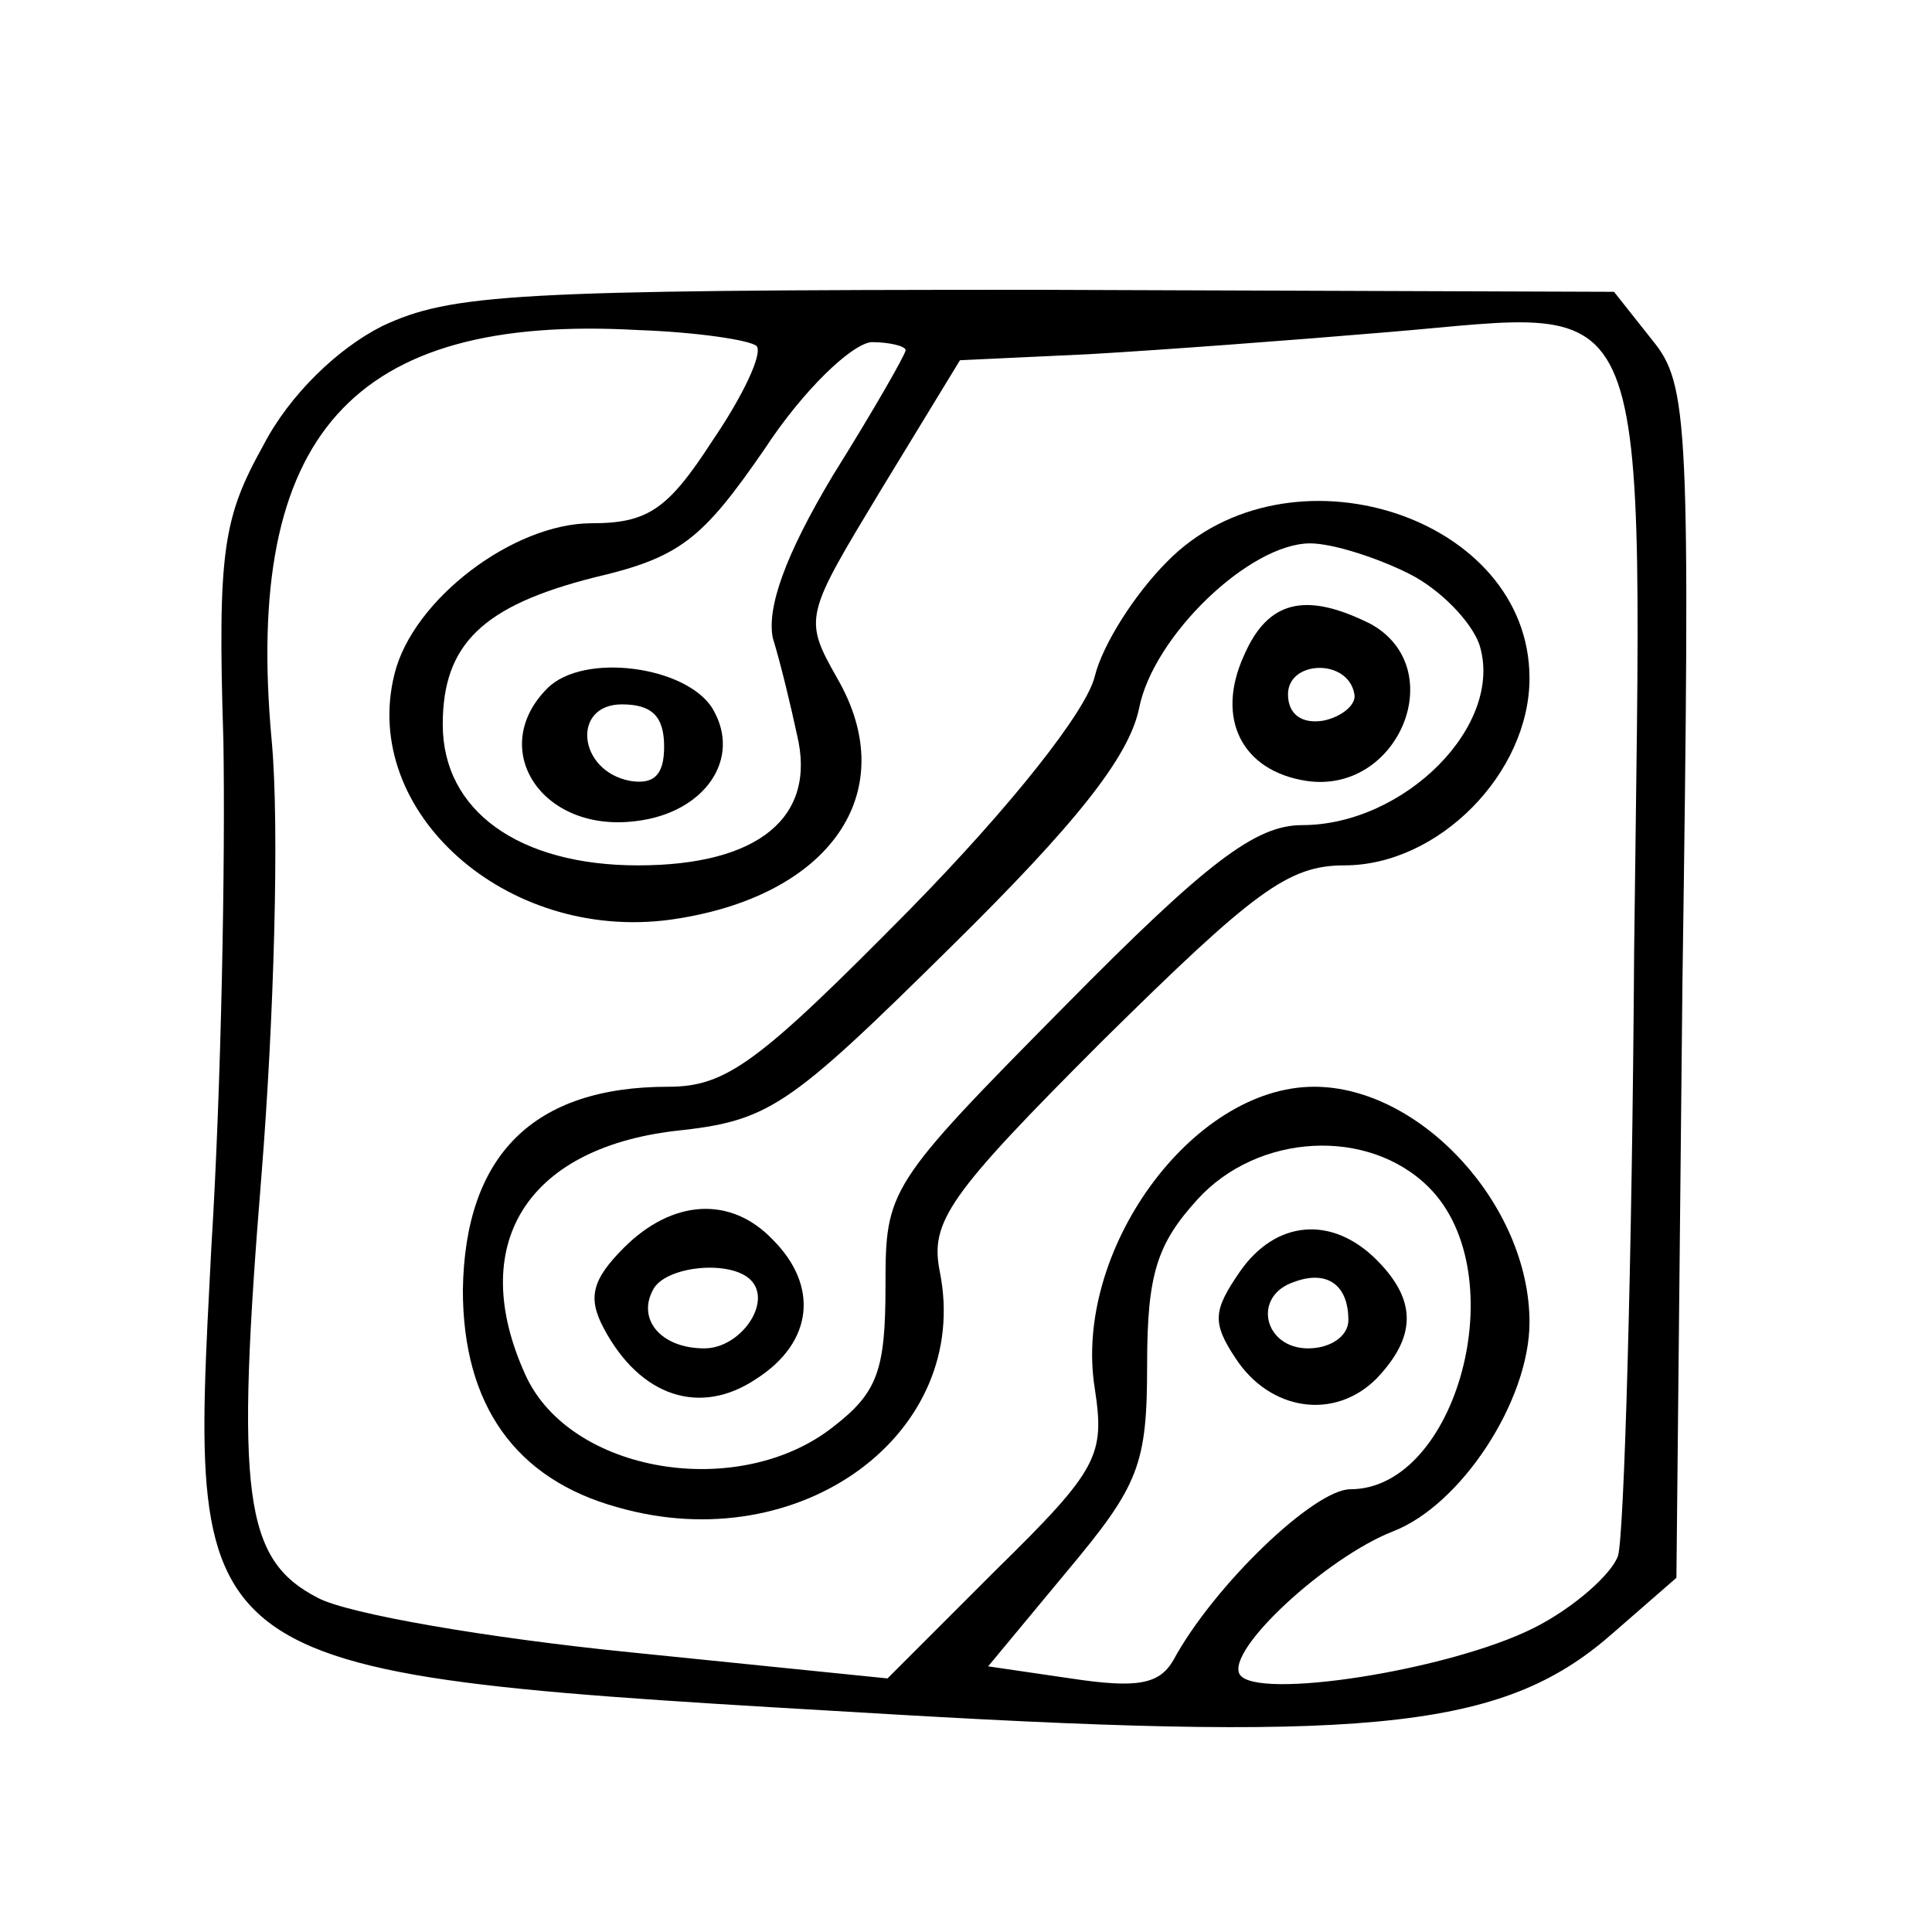
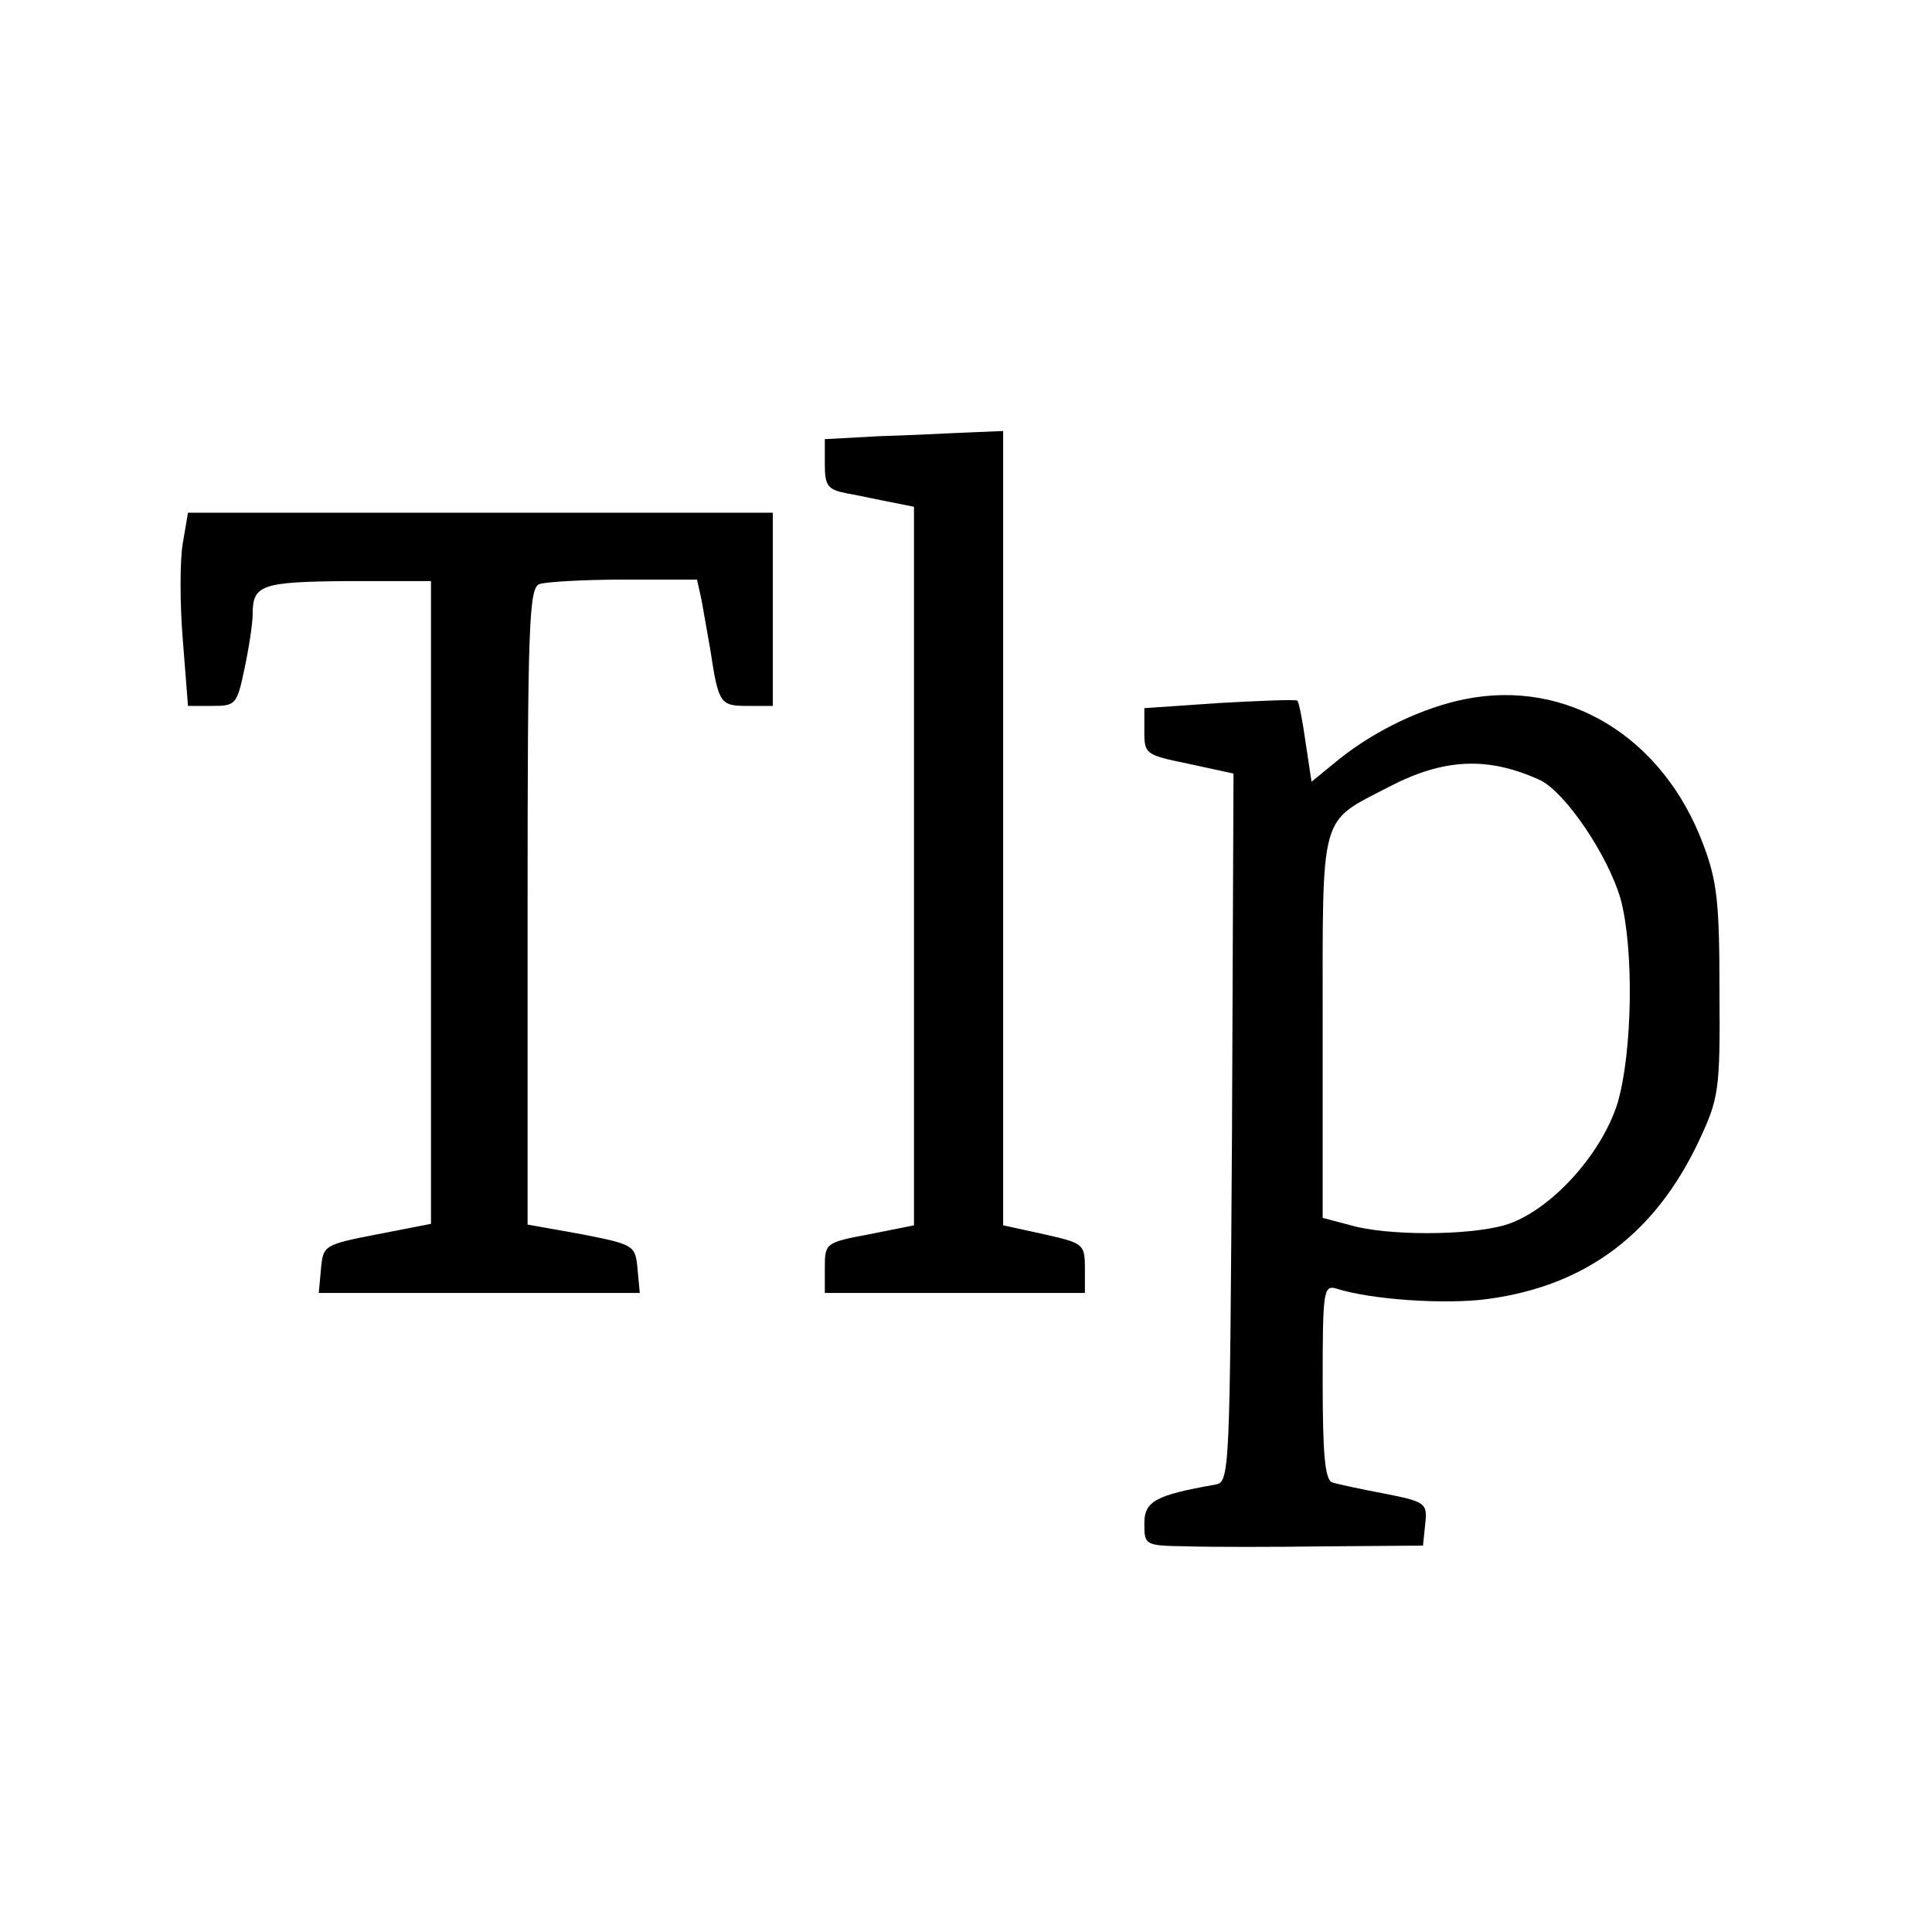
- <svg xmlns="http://www.w3.org/2000/svg" version="1.0" width="96pt" height="96pt" viewBox="0 0 96 96" preserveAspectRatio="xMidYMid meet">
-   <g transform="translate(0,96) scale(0.1,-0.1)" fill="#000000" stroke="none">
-     <path d="M190 798 c-22 -11 -46 -34 -59 -59 -20 -36 -23 -52 -20 -147 1 -59 -1 -172 -6 -252 -11 -215 -17 -211 341 -232 241 -14 303 -6 356 41 l31 27 3 296 c4 279 3 297 -15 319 l-19 24 -287 1 c-259 0 -291 -2 -325 -18z m186 -10 c3 -4 -7 -25 -22 -47 -22 -34 -32 -41 -60 -41 -39 0 -89 -38 -98 -75 -17 -68 55 -133 137 -122 79 11 116 63 83 120 -17 30 -16 31 22 94 l39 64 64 3 c35 2 102 7 149 11 134 11 126 32 122 -307 -1 -156 -5 -291 -8 -301 -3 -9 -22 -26 -42 -36 -42 -21 -138 -36 -146 -23 -7 12 43 58 76 71 34 13 68 65 68 104 0 58 -54 117 -107 117 -61 0 -120 -82 -109 -150 5 -33 2 -40 -49 -90 l-54 -54 -128 13 c-70 7 -140 19 -155 27 -37 19 -41 51 -28 211 6 75 9 172 5 215 -14 152 40 212 182 204 29 -1 56 -5 59 -8z m74 -2 c0 -2 -16 -30 -36 -62 -24 -40 -33 -66 -30 -81 4 -13 9 -34 12 -48 10 -41 -19 -65 -79 -65 -59 0 -97 27 -97 70 0 40 20 59 75 73 43 10 54 19 85 64 19 29 43 52 53 53 9 0 17 -2 17 -4z m260 -416 c43 -43 14 -150 -39 -150 -18 0 -68 -48 -88 -85 -7 -12 -18 -14 -51 -9 l-41 6 39 47 c36 43 40 53 40 103 0 45 5 60 25 82 30 33 85 36 115 6z" />
-     <path d="M580 681 c-16 -16 -32 -41 -36 -57 -4 -17 -41 -64 -92 -116 -75 -76 -91 -88 -120 -88 -67 0 -101 -34 -102 -101 0 -57 26 -94 77 -108 91 -26 176 37 160 117 -5 25 4 38 81 115 75 74 92 87 120 87 47 0 92 46 92 93 0 81 -120 119 -180 58z m120 -6 c16 -8 31 -24 35 -35 13 -40 -37 -90 -88 -90 -23 0 -47 -18 -118 -90 -88 -89 -89 -91 -89 -139 0 -42 -4 -53 -26 -70 -47 -37 -131 -23 -153 26 -29 64 0 112 74 121 47 5 56 11 137 91 63 62 89 95 94 119 7 36 55 82 85 82 11 0 33 -7 49 -15z" />
-     <path d="M618 634 c-14 -31 -1 -57 31 -62 46 -7 72 56 32 78 -32 16 -51 12 -63 -16z m55 -19 c1 -5 -6 -11 -15 -13 -11 -2 -18 3 -18 13 0 17 30 18 33 0z" />
-     <path d="M310 340 c-16 -16 -18 -25 -10 -40 18 -34 48 -44 76 -25 28 18 31 46 8 69 -21 22 -50 20 -74 -4z m63 -16 c11 -11 -5 -34 -23 -34 -22 0 -34 15 -25 30 7 11 38 14 48 4z" />
-     <path d="M272 618 c-30 -30 -3 -72 44 -66 34 4 53 31 38 56 -13 21 -64 28 -82 10z m58 -29 c0 -14 -5 -19 -17 -17 -26 5 -29 38 -4 38 15 0 21 -6 21 -21z" />
-     <path d="M616 328 c-13 -19 -14 -25 -2 -43 17 -26 49 -31 70 -10 20 21 20 39 0 59 -22 22 -50 20 -68 -6z m54 -24 c0 -8 -9 -14 -20 -14 -22 0 -28 26 -7 33 16 6 27 -1 27 -19z" />
+ <svg xmlns="http://www.w3.org/2000/svg" version="1.0" width="260pt" height="260pt" viewBox="0 0 260 260" preserveAspectRatio="xMidYMid meet">
+   <g transform="translate(0,260) scale(0.1,-0.1)" fill="#000000" stroke="none">
+     <path d="M1183 2013 l-73 -4 0 -34 c0 -29 4 -34 30 -39 17 -3 44 -9 60 -12 l30 -6 0 -483 0 -484 -60 -12 c-59 -11 -60 -12 -60 -45 l0 -34 175 0 175 0 0 33 c0 33 -2 34 -55 46 l-55 12 0 535 0 534 -47 -2 c-27 -1 -81 -4 -120 -5z" />
+     <path d="M246 1869 c-4 -23 -4 -81 0 -130 l7 -89 33 0 c31 0 33 2 43 50 6 28 11 61 11 73 0 40 11 44 128 45 l112 0 0 -432 0 -433 -72 -14 c-72 -14 -73 -15 -76 -46 l-3 -33 216 0 216 0 -3 32 c-3 32 -4 33 -75 47 l-73 13 0 428 c0 381 2 429 16 434 9 3 60 6 114 6 l98 0 6 -27 c3 -16 8 -46 12 -68 11 -72 13 -75 50 -75 l34 0 0 130 0 130 -394 0 -393 0 -7 -41z" />
+     <path d="M1971 1659 c-55 -11 -119 -41 -168 -80 l-38 -31 -8 53 c-4 29 -9 54 -11 56 -1 2 -49 0 -104 -3 l-102 -7 0 -32 c0 -30 2 -31 60 -43 l60 -13 -2 -477 c-3 -468 -3 -477 -23 -480 -79 -14 -95 -22 -95 -52 0 -30 1 -30 58 -31 31 -1 116 -1 187 0 l130 1 3 29 c3 28 1 30 -55 41 -32 6 -64 13 -70 15 -10 3 -13 39 -13 135 0 121 1 131 18 126 46 -15 148 -22 205 -14 132 18 225 88 284 214 26 56 28 67 27 199 0 120 -3 149 -22 199 -54 144 -183 223 -321 195z m102 -109 c34 -17 91 -101 108 -160 18 -67 16 -205 -4 -274 -22 -71 -93 -148 -153 -165 -50 -14 -158 -14 -206 0 l-38 10 0 258 c0 292 -5 273 89 322 75 39 134 41 204 9z" />
  </g>
</svg>
